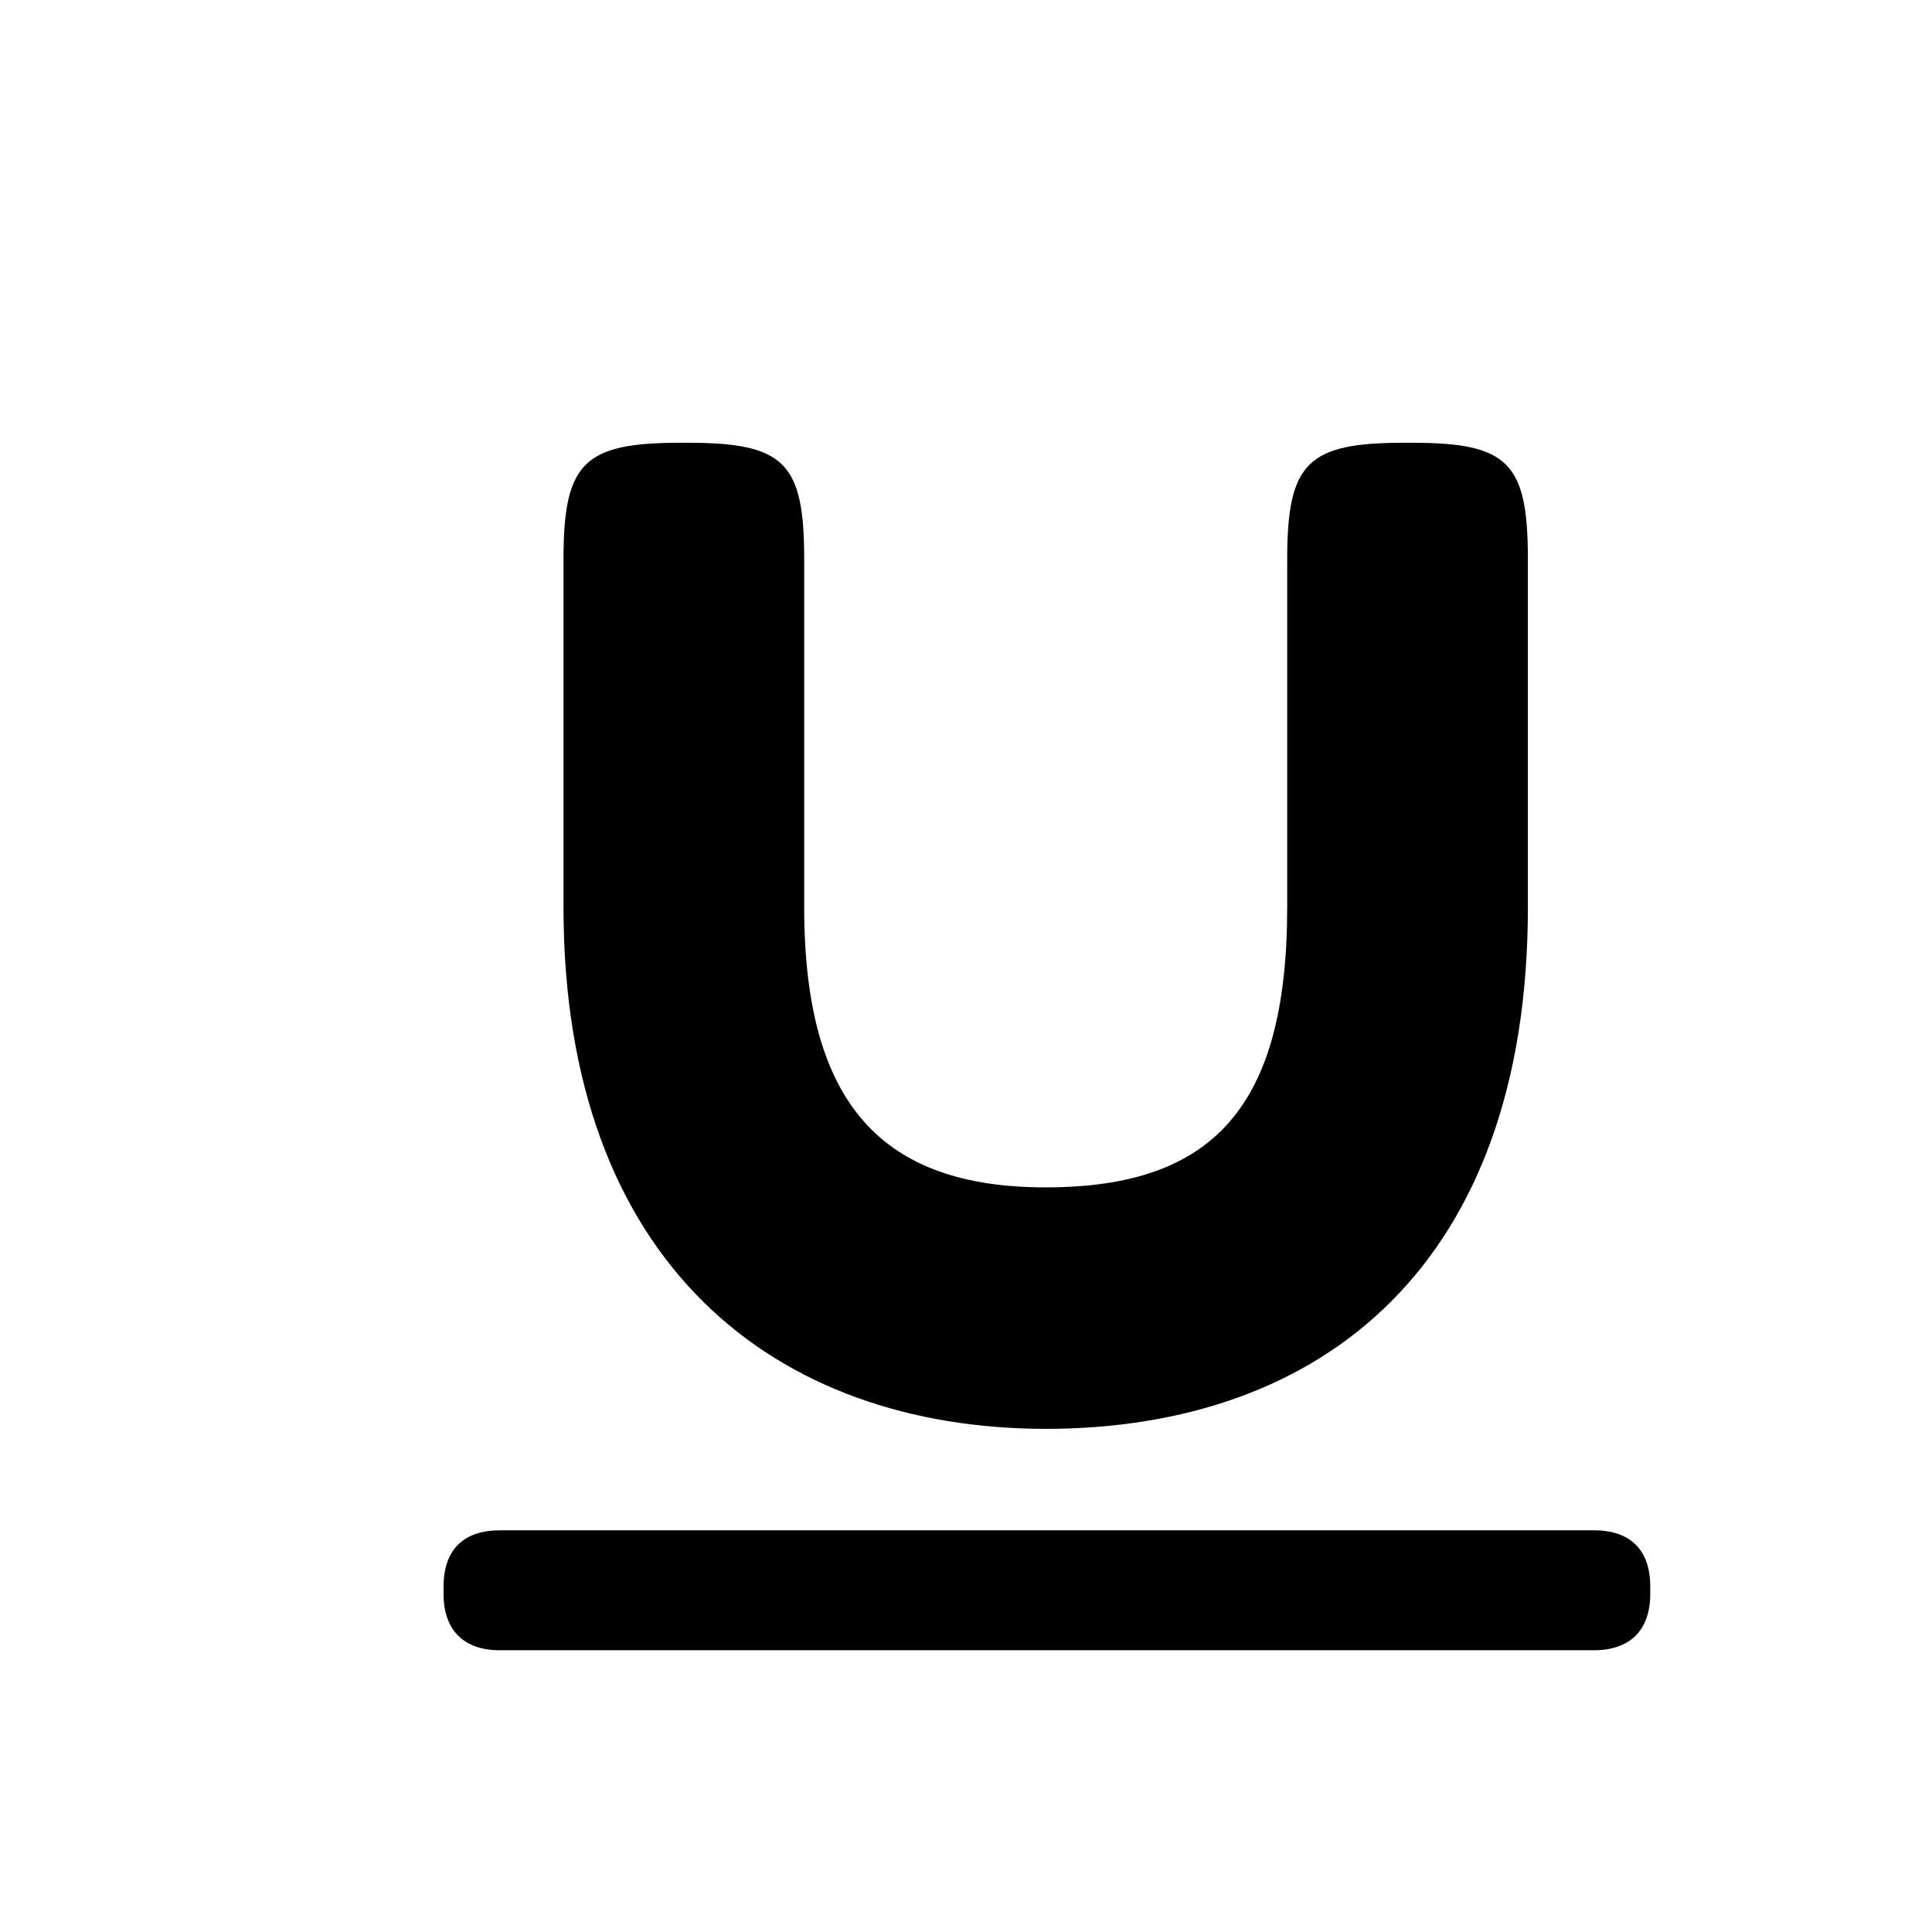
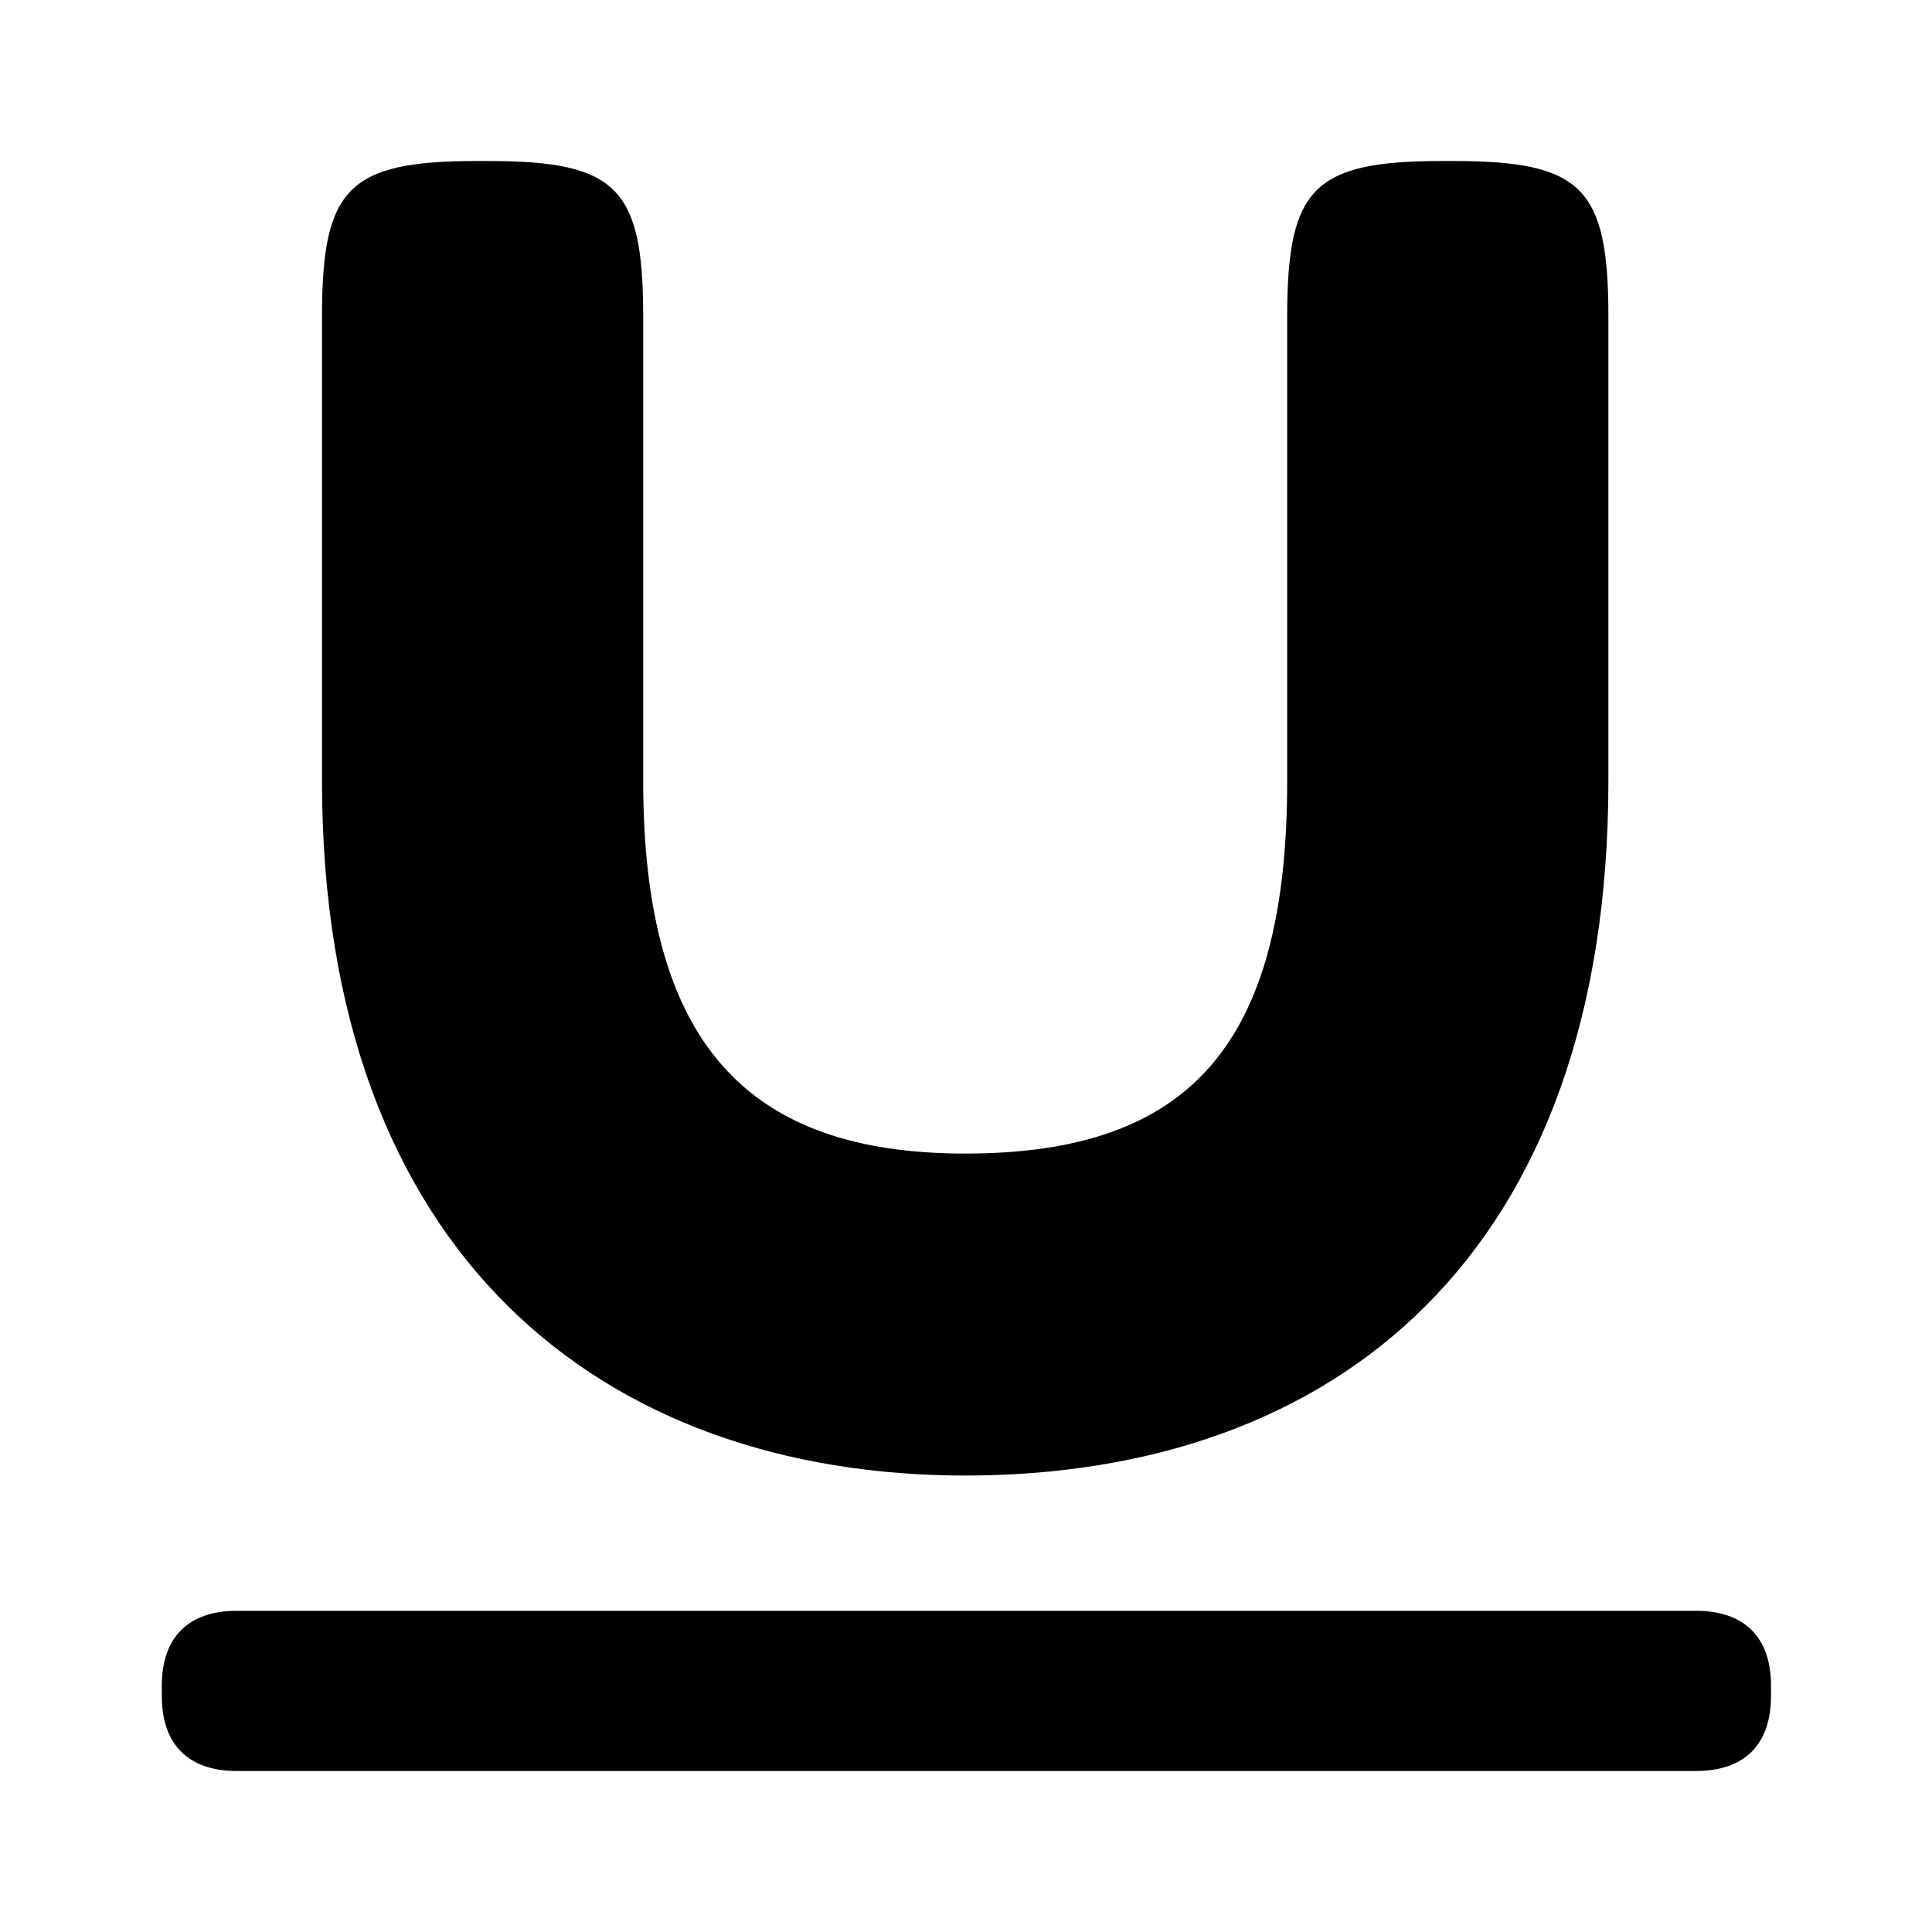
- <svg xmlns="http://www.w3.org/2000/svg" viewBox="0 0 24 24" fill="currentColor">
-   <path d="M13,17.75C9.63,17.75,7,15.7,7,11.27L7,6.95C7,5.75,7.25,5.5,8.45,5.5L8.54,5.5C9.75,5.5,9.99,5.75,9.99,6.95L9.99,11.27C9.99,13.73,10.97,14.75,12.99,14.75C15.07,14.75,15.99,13.75,15.99,11.27L15.99,6.95C15.99,5.75,16.24,5.5,17.44,5.5L17.54,5.5C18.74,5.5,18.98,5.75,18.98,6.95L18.98,11.27C18.98,15.68,16.46,17.75,12.98,17.75ZM6.21,20.5C5.76,20.5,5.51,20.25,5.51,19.8L5.51,19.71C5.51,19.25,5.76,19.01,6.21,19.01L19.8,19.01C20.25,19.01,20.5,19.25,20.5,19.71L20.5,19.8C20.5,20.25,20.25,20.5,19.8,20.5Z" />
+ <svg xmlns="http://www.w3.org/2000/svg" viewBox="0 0 24 24">
+   <path d="M12,18.33C7.5,18.33,4,15.6,4,9.7L4,3.93C4,2.33,4.33,2,5.93,2L6.06,2C7.66,2,7.99,2.33,7.99,3.93L7.99,9.7C7.99,12.97,9.29,14.33,11.99,14.33C14.76,14.33,15.99,13,15.99,9.7L15.99,3.93C15.99,2.33,16.32,2,17.92,2L18.05,2C19.65,2,19.98,2.33,19.98,3.93L19.98,9.7C19.98,15.57,16.61,18.33,11.98,18.33Z" fill="currentColor" />
+   <path d="M2.94,22C2.34,22,2.01,21.67,2.01,21.07L2.01,20.94C2.01,20.34,2.34,20.01,2.94,20.01L21.07,20.01C21.67,20.01,22,20.34,22,20.94L22,21.07C22,21.67,21.67,22,21.07,22Z" fill="currentColor" />
</svg>
